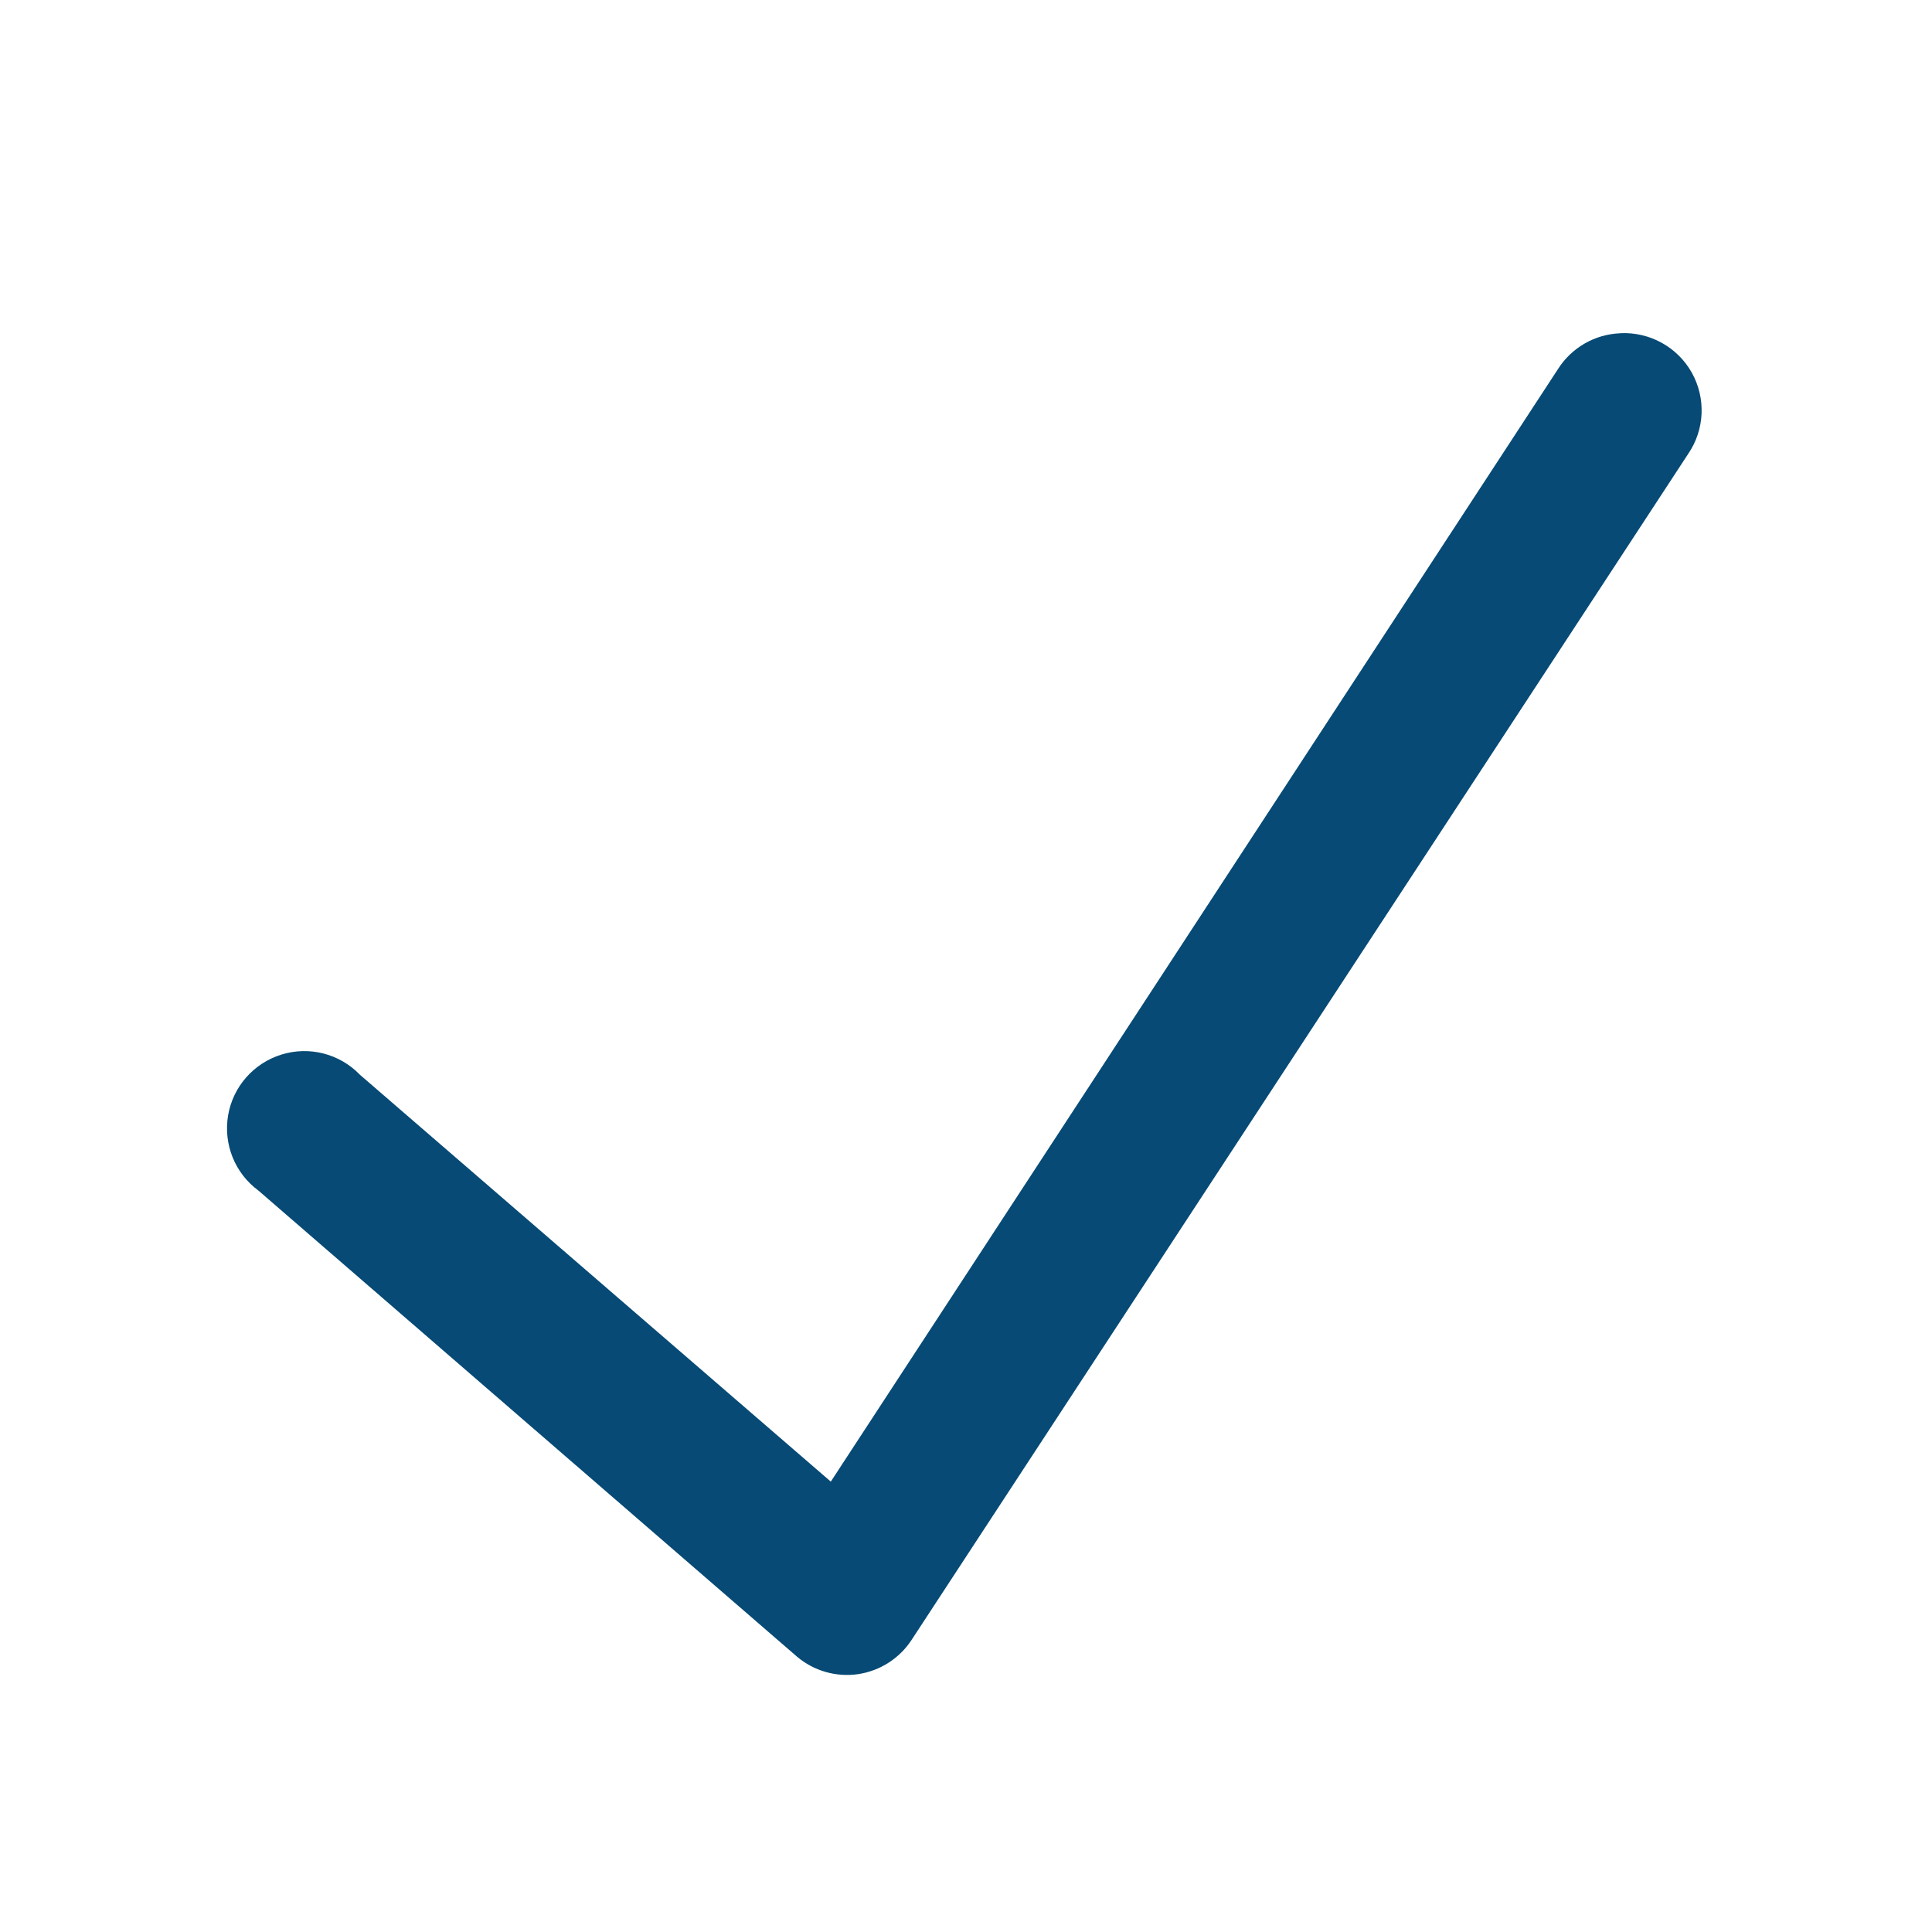
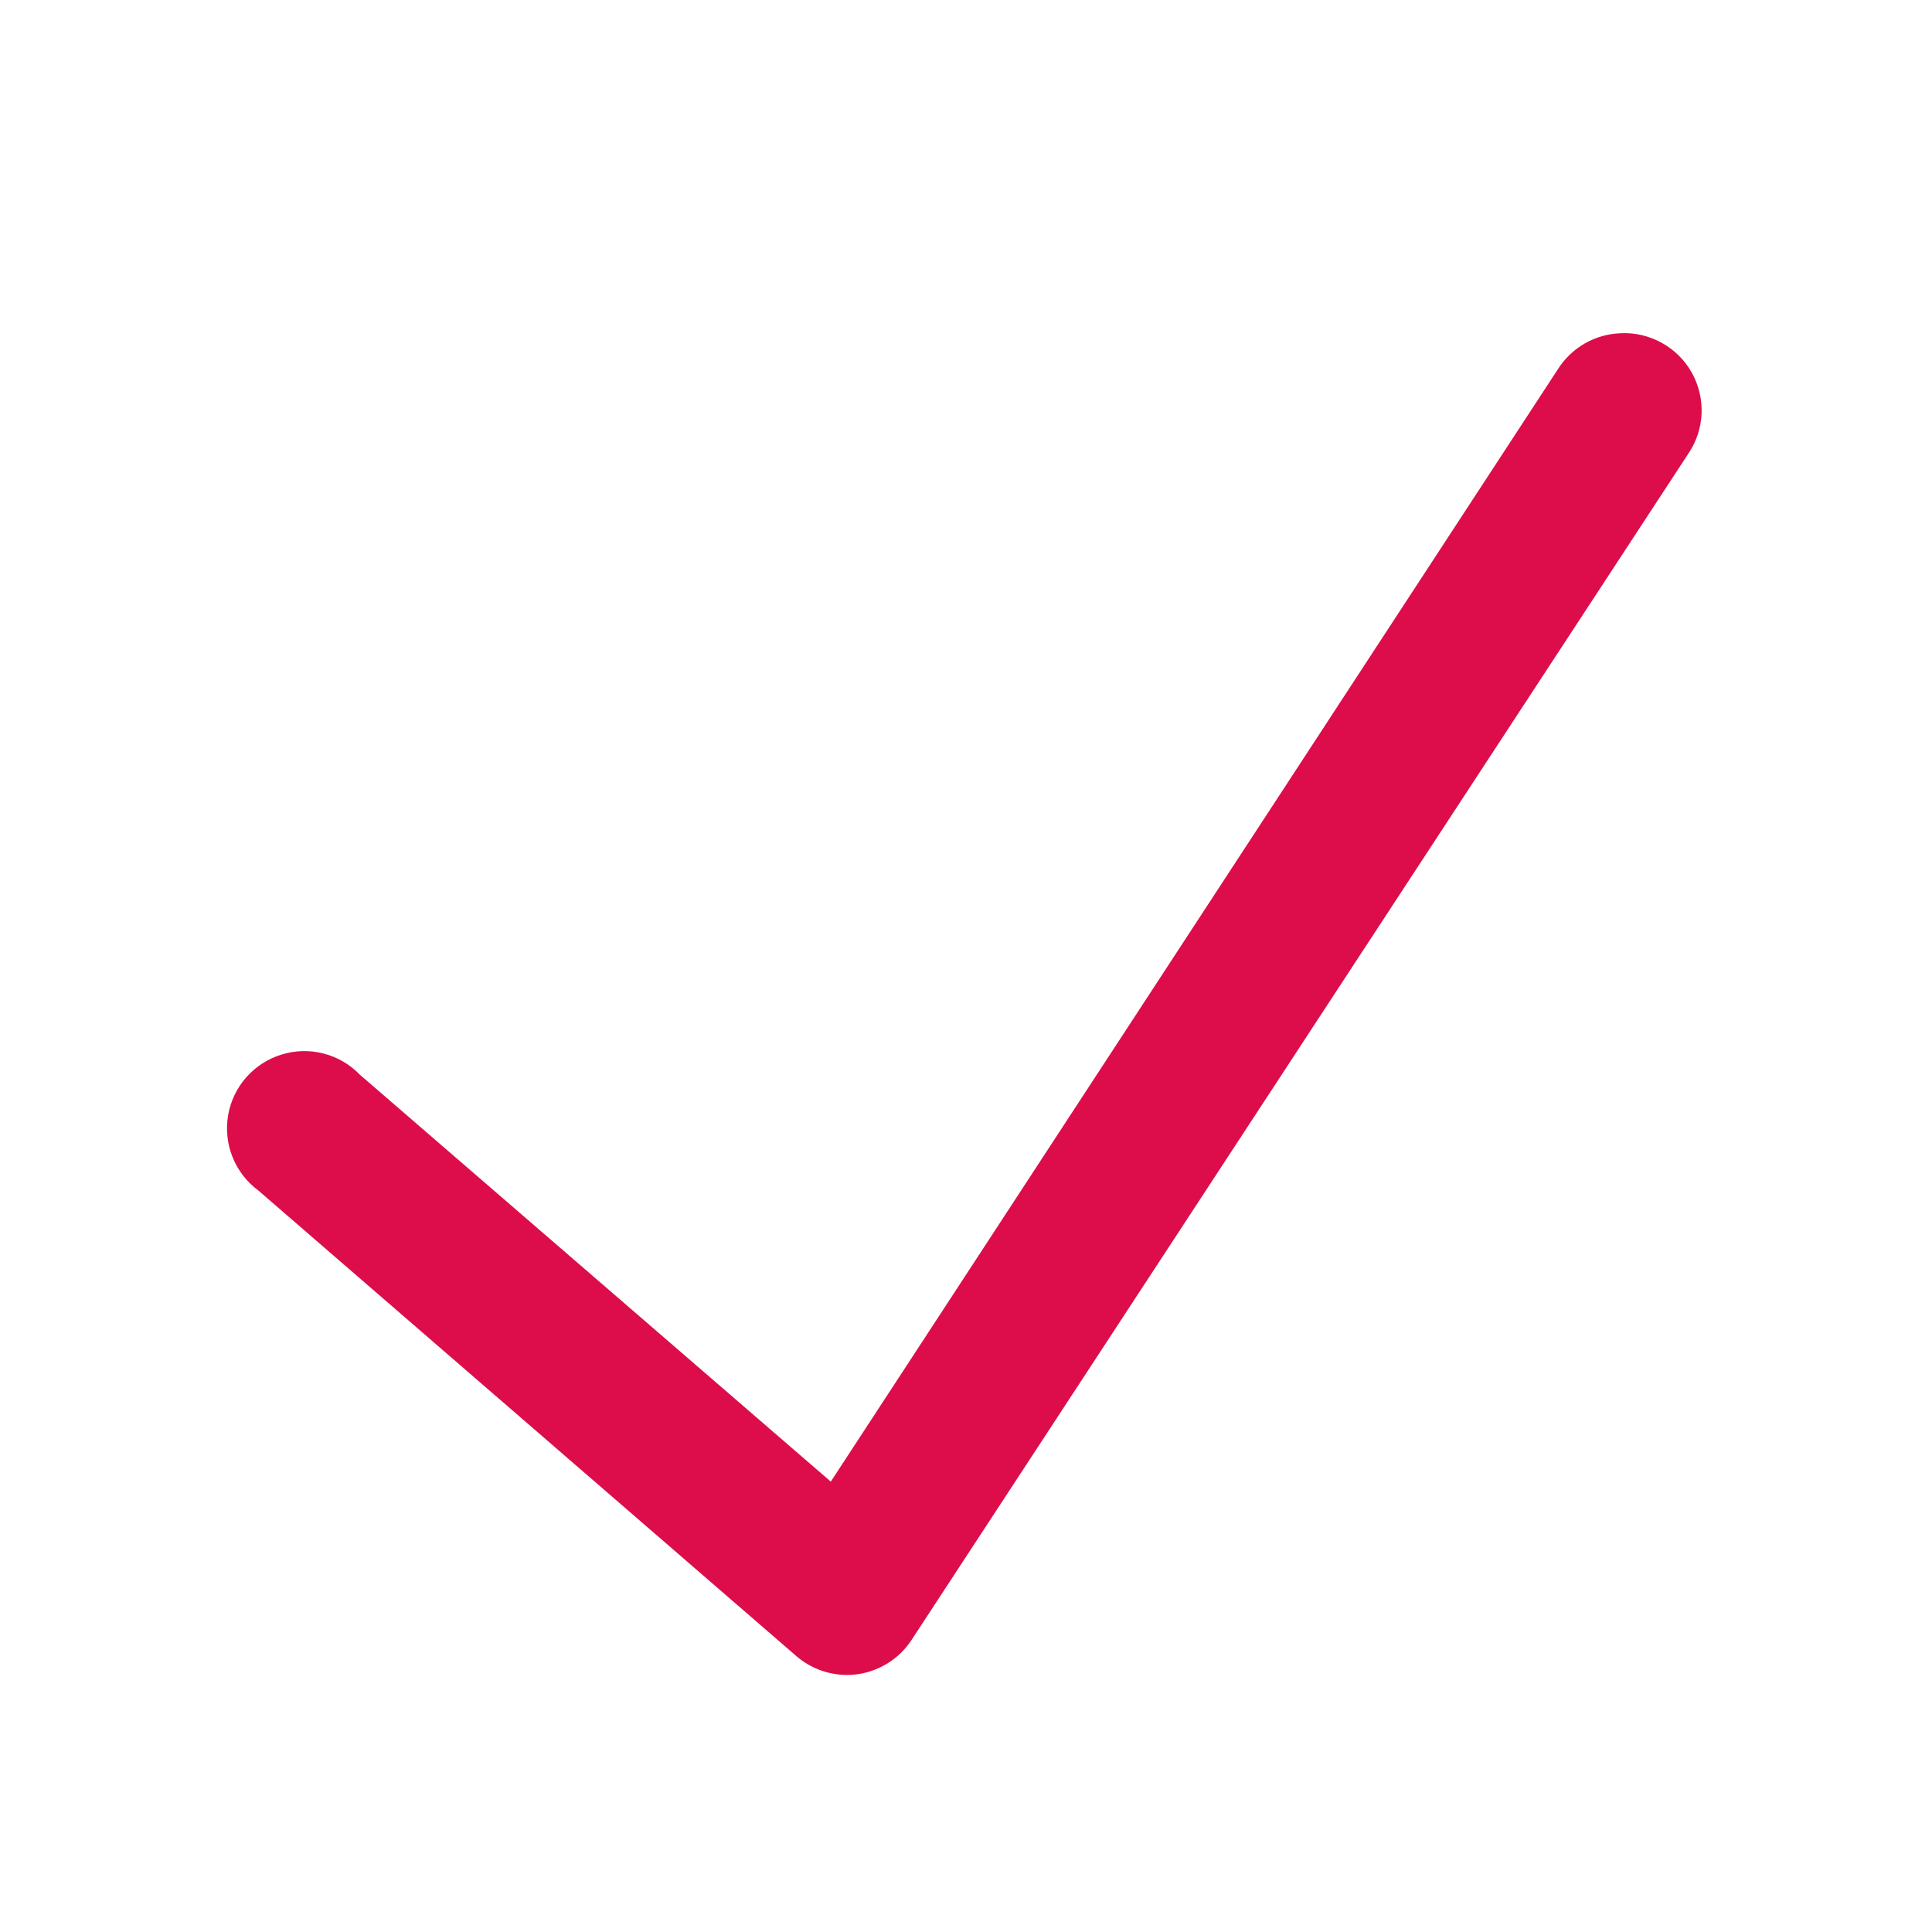
<svg xmlns="http://www.w3.org/2000/svg" viewBox="0,0,256,256" width="50px" height="50px">
-   <g fill="#064a75" fill-rule="nonzero" stroke="none" stroke-width="1" stroke-linecap="butt" stroke-linejoin="miter" stroke-miterlimit="10" stroke-dasharray="" stroke-dashoffset="0" font-family="none" font-weight="none" font-size="none" text-anchor="none" style="mix-blend-mode: normal">
+   <g fill="#dd0d4b" fill-rule="nonzero" stroke="none" stroke-width="1" stroke-linecap="butt" stroke-linejoin="miter" stroke-miterlimit="10" stroke-dasharray="" stroke-dashoffset="0" font-family="none" font-weight="none" font-size="none" text-anchor="none" style="mix-blend-mode: normal">
    <g transform="scale(5.12,5.12)">
      <path d="M41.938,8.625c-0.664,0.023 -1.273,0.375 -1.625,0.938l-18.812,28.781l-12.188,-10.531c-0.523,-0.543 -1.309,-0.746 -2.031,-0.52c-0.719,0.223 -1.254,0.832 -1.379,1.574c-0.125,0.746 0.176,1.496 0.785,1.945l13.938,12.062c0.438,0.371 1.016,0.535 1.582,0.453c0.57,-0.086 1.074,-0.41 1.387,-0.891l20.094,-30.688c0.43,-0.629 0.465,-1.441 0.094,-2.105c-0.371,-0.66 -1.086,-1.055 -1.844,-1.02z" />
    </g>
  </g>
</svg>
